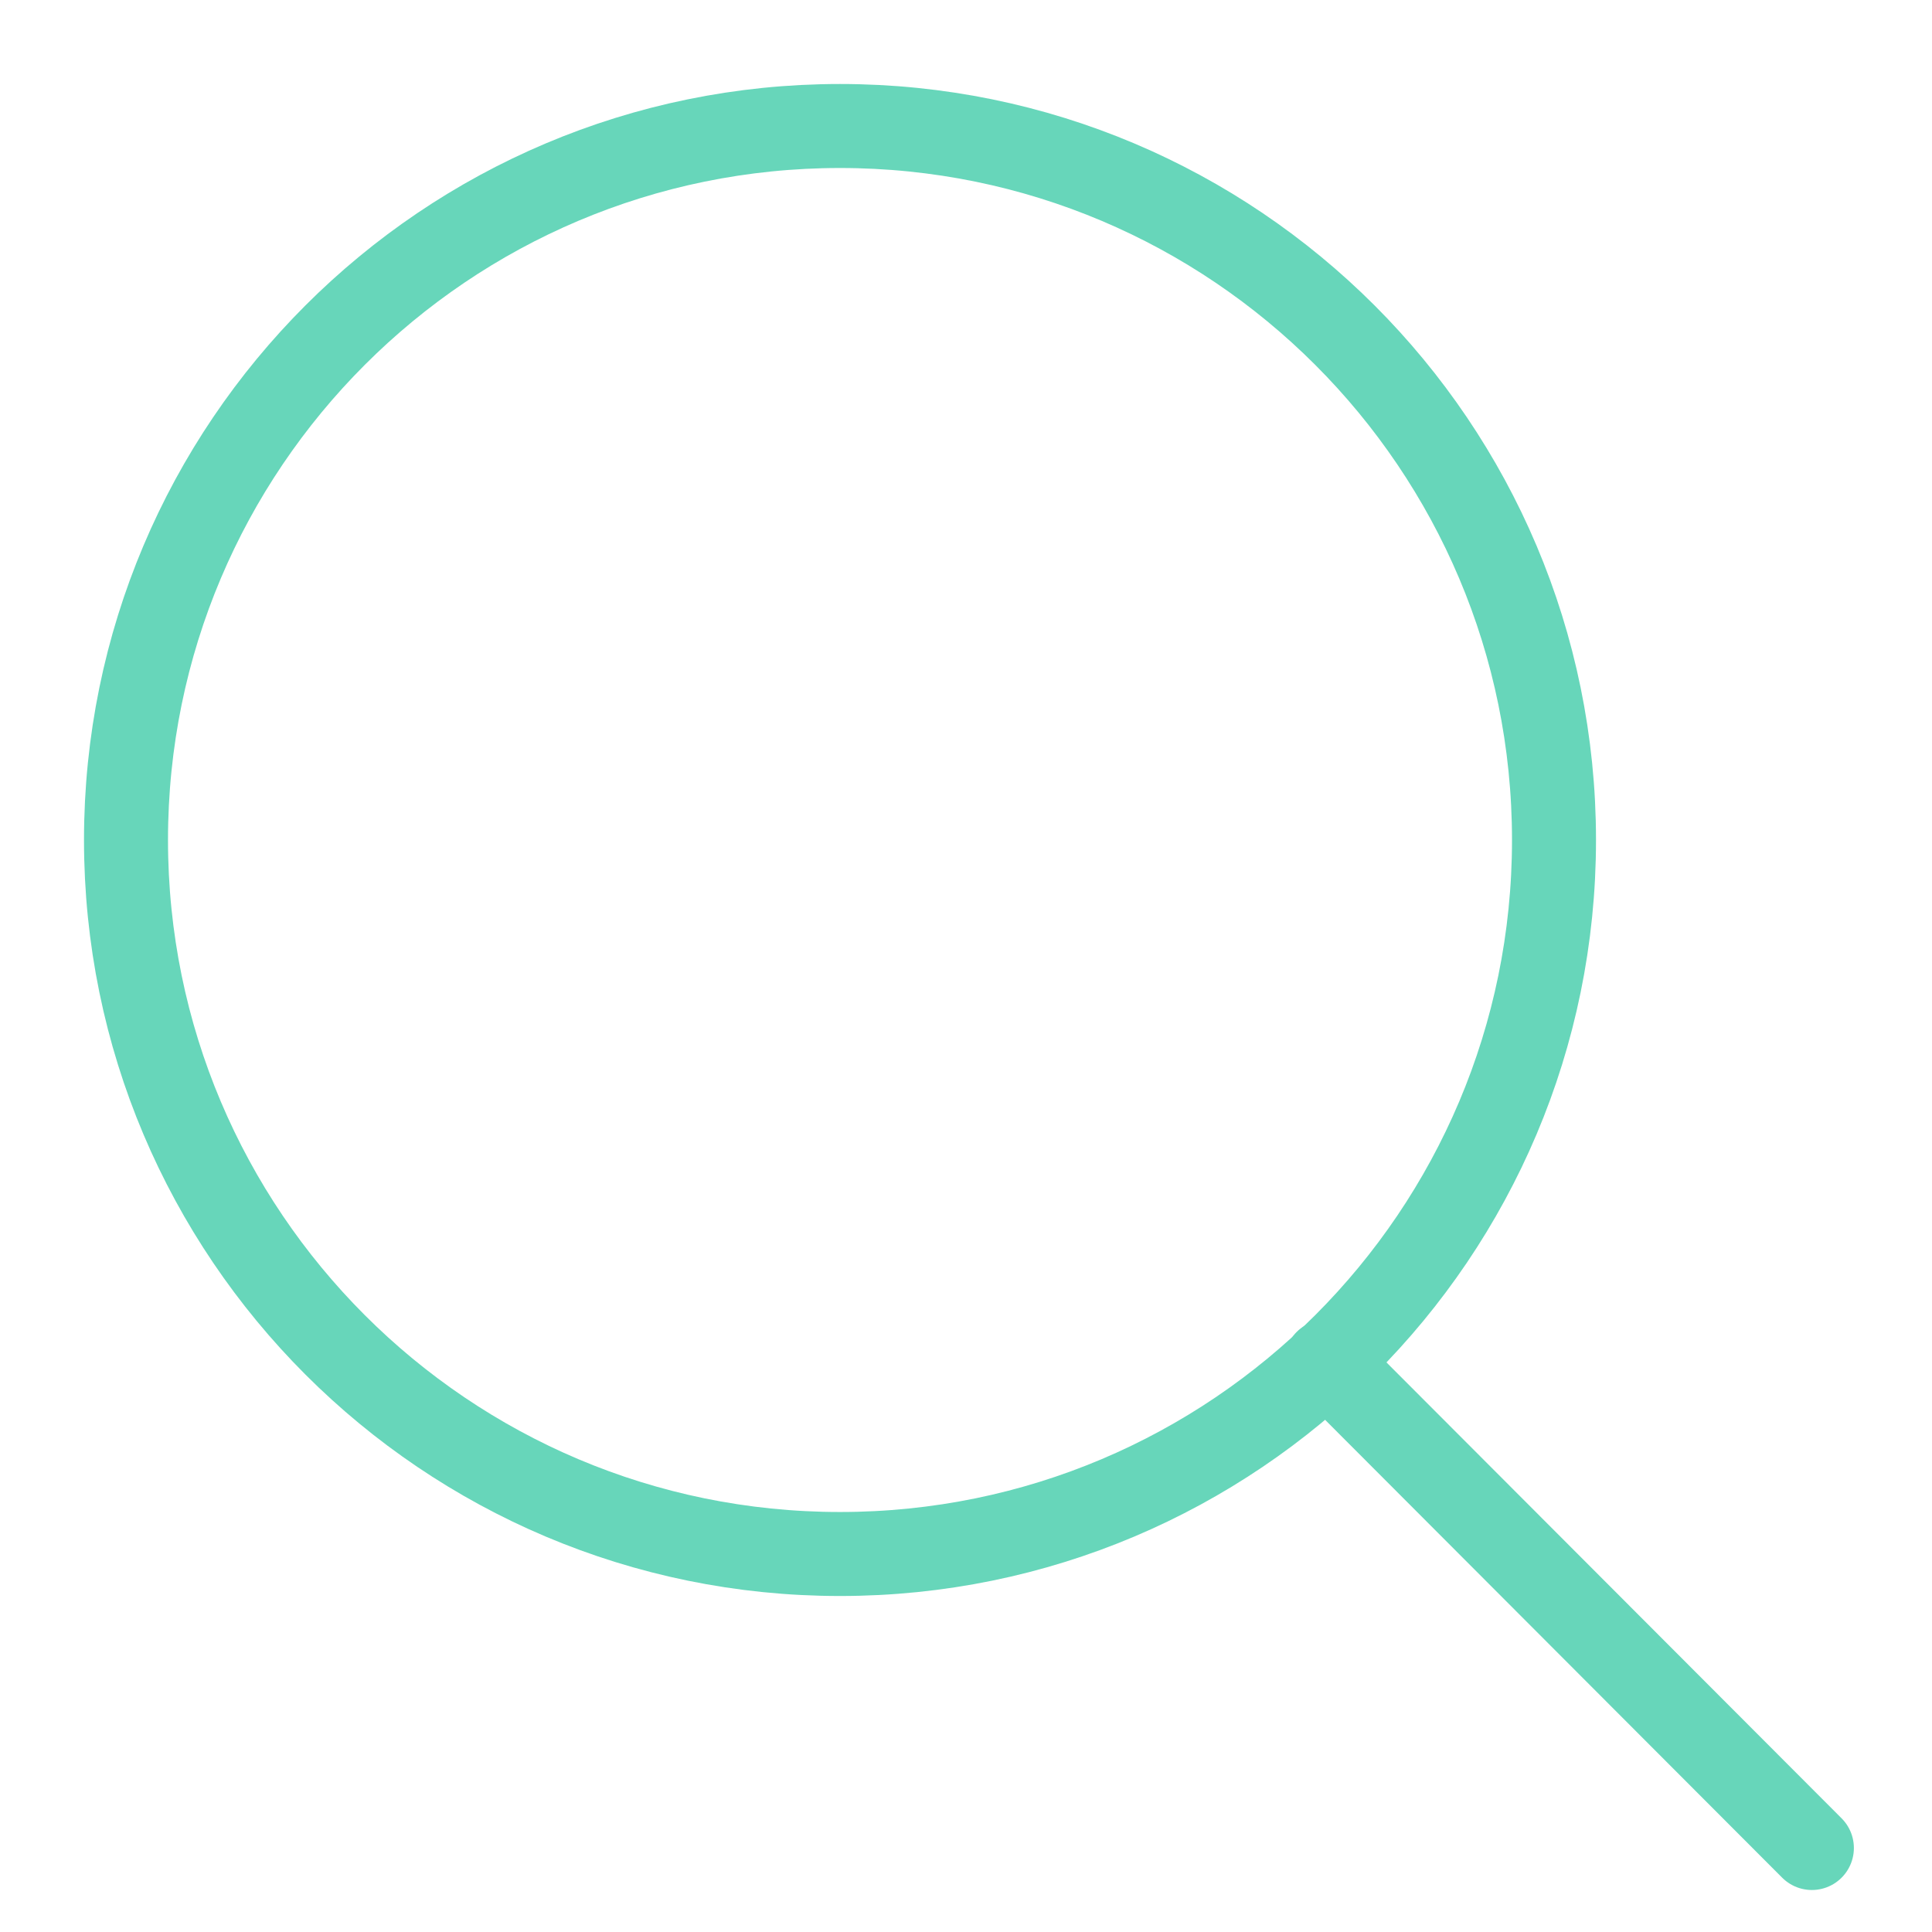
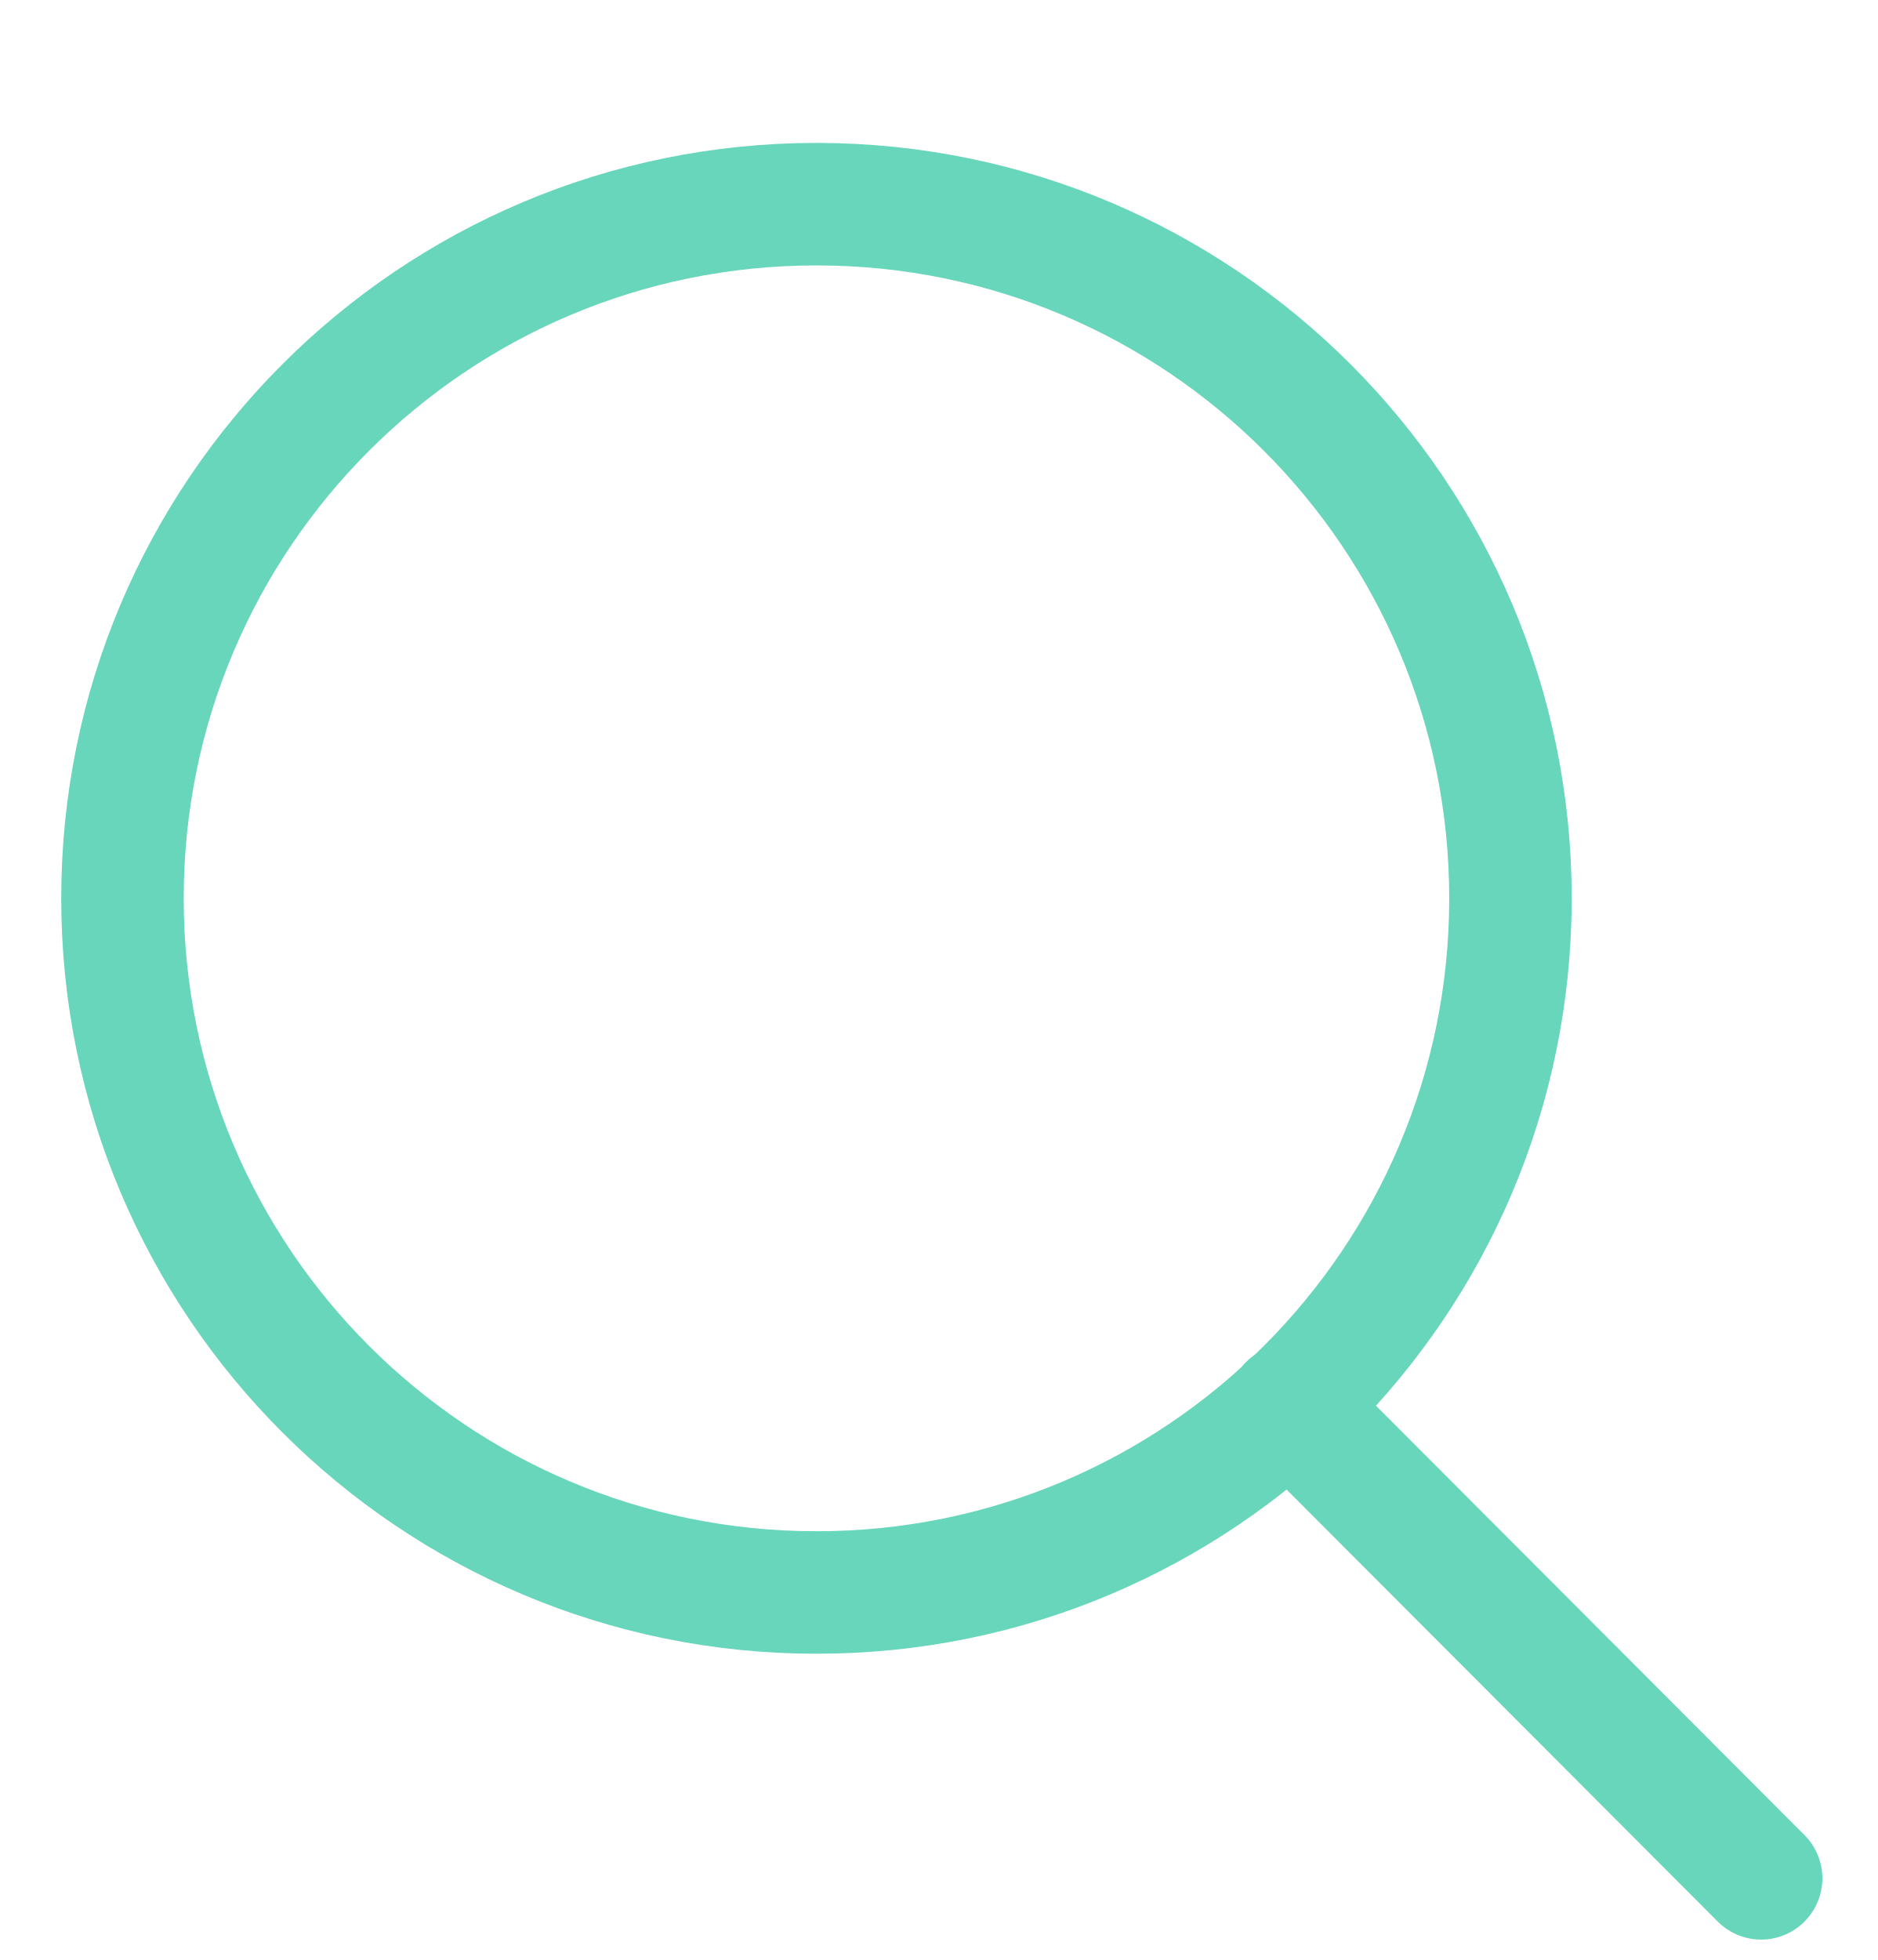
- <svg xmlns="http://www.w3.org/2000/svg" id="Layer_1" data-name="Layer 1" viewBox="0 0 23 23">
+ <svg xmlns="http://www.w3.org/2000/svg" id="Layer_1" data-name="Layer 1" viewBox="0 0 23 24">
  <defs>
-     <style>.cls-1{fill:none;stroke:#67d6ba;stroke-linecap:round;stroke-miterlimit:10;}</style>
+     <style>.cls-1{fill:none;stroke:#67d6ba;stroke-linecap:round;stroke-miterlimit:10;stroke-width:1.5px;}</style>
  </defs>
-   <line class="cls-1" x1="15.79" y1="16.21" x2="21.57" y2="22" />
-   <circle class="cls-1" cx="10" cy="10" r="8.5" />
+   <line class="cls-1" x1="15.79" y1="17.21" x2="21.57" y2="23" />
+   <circle class="cls-1" cx="10" cy="11" r="8.5" />
</svg>
